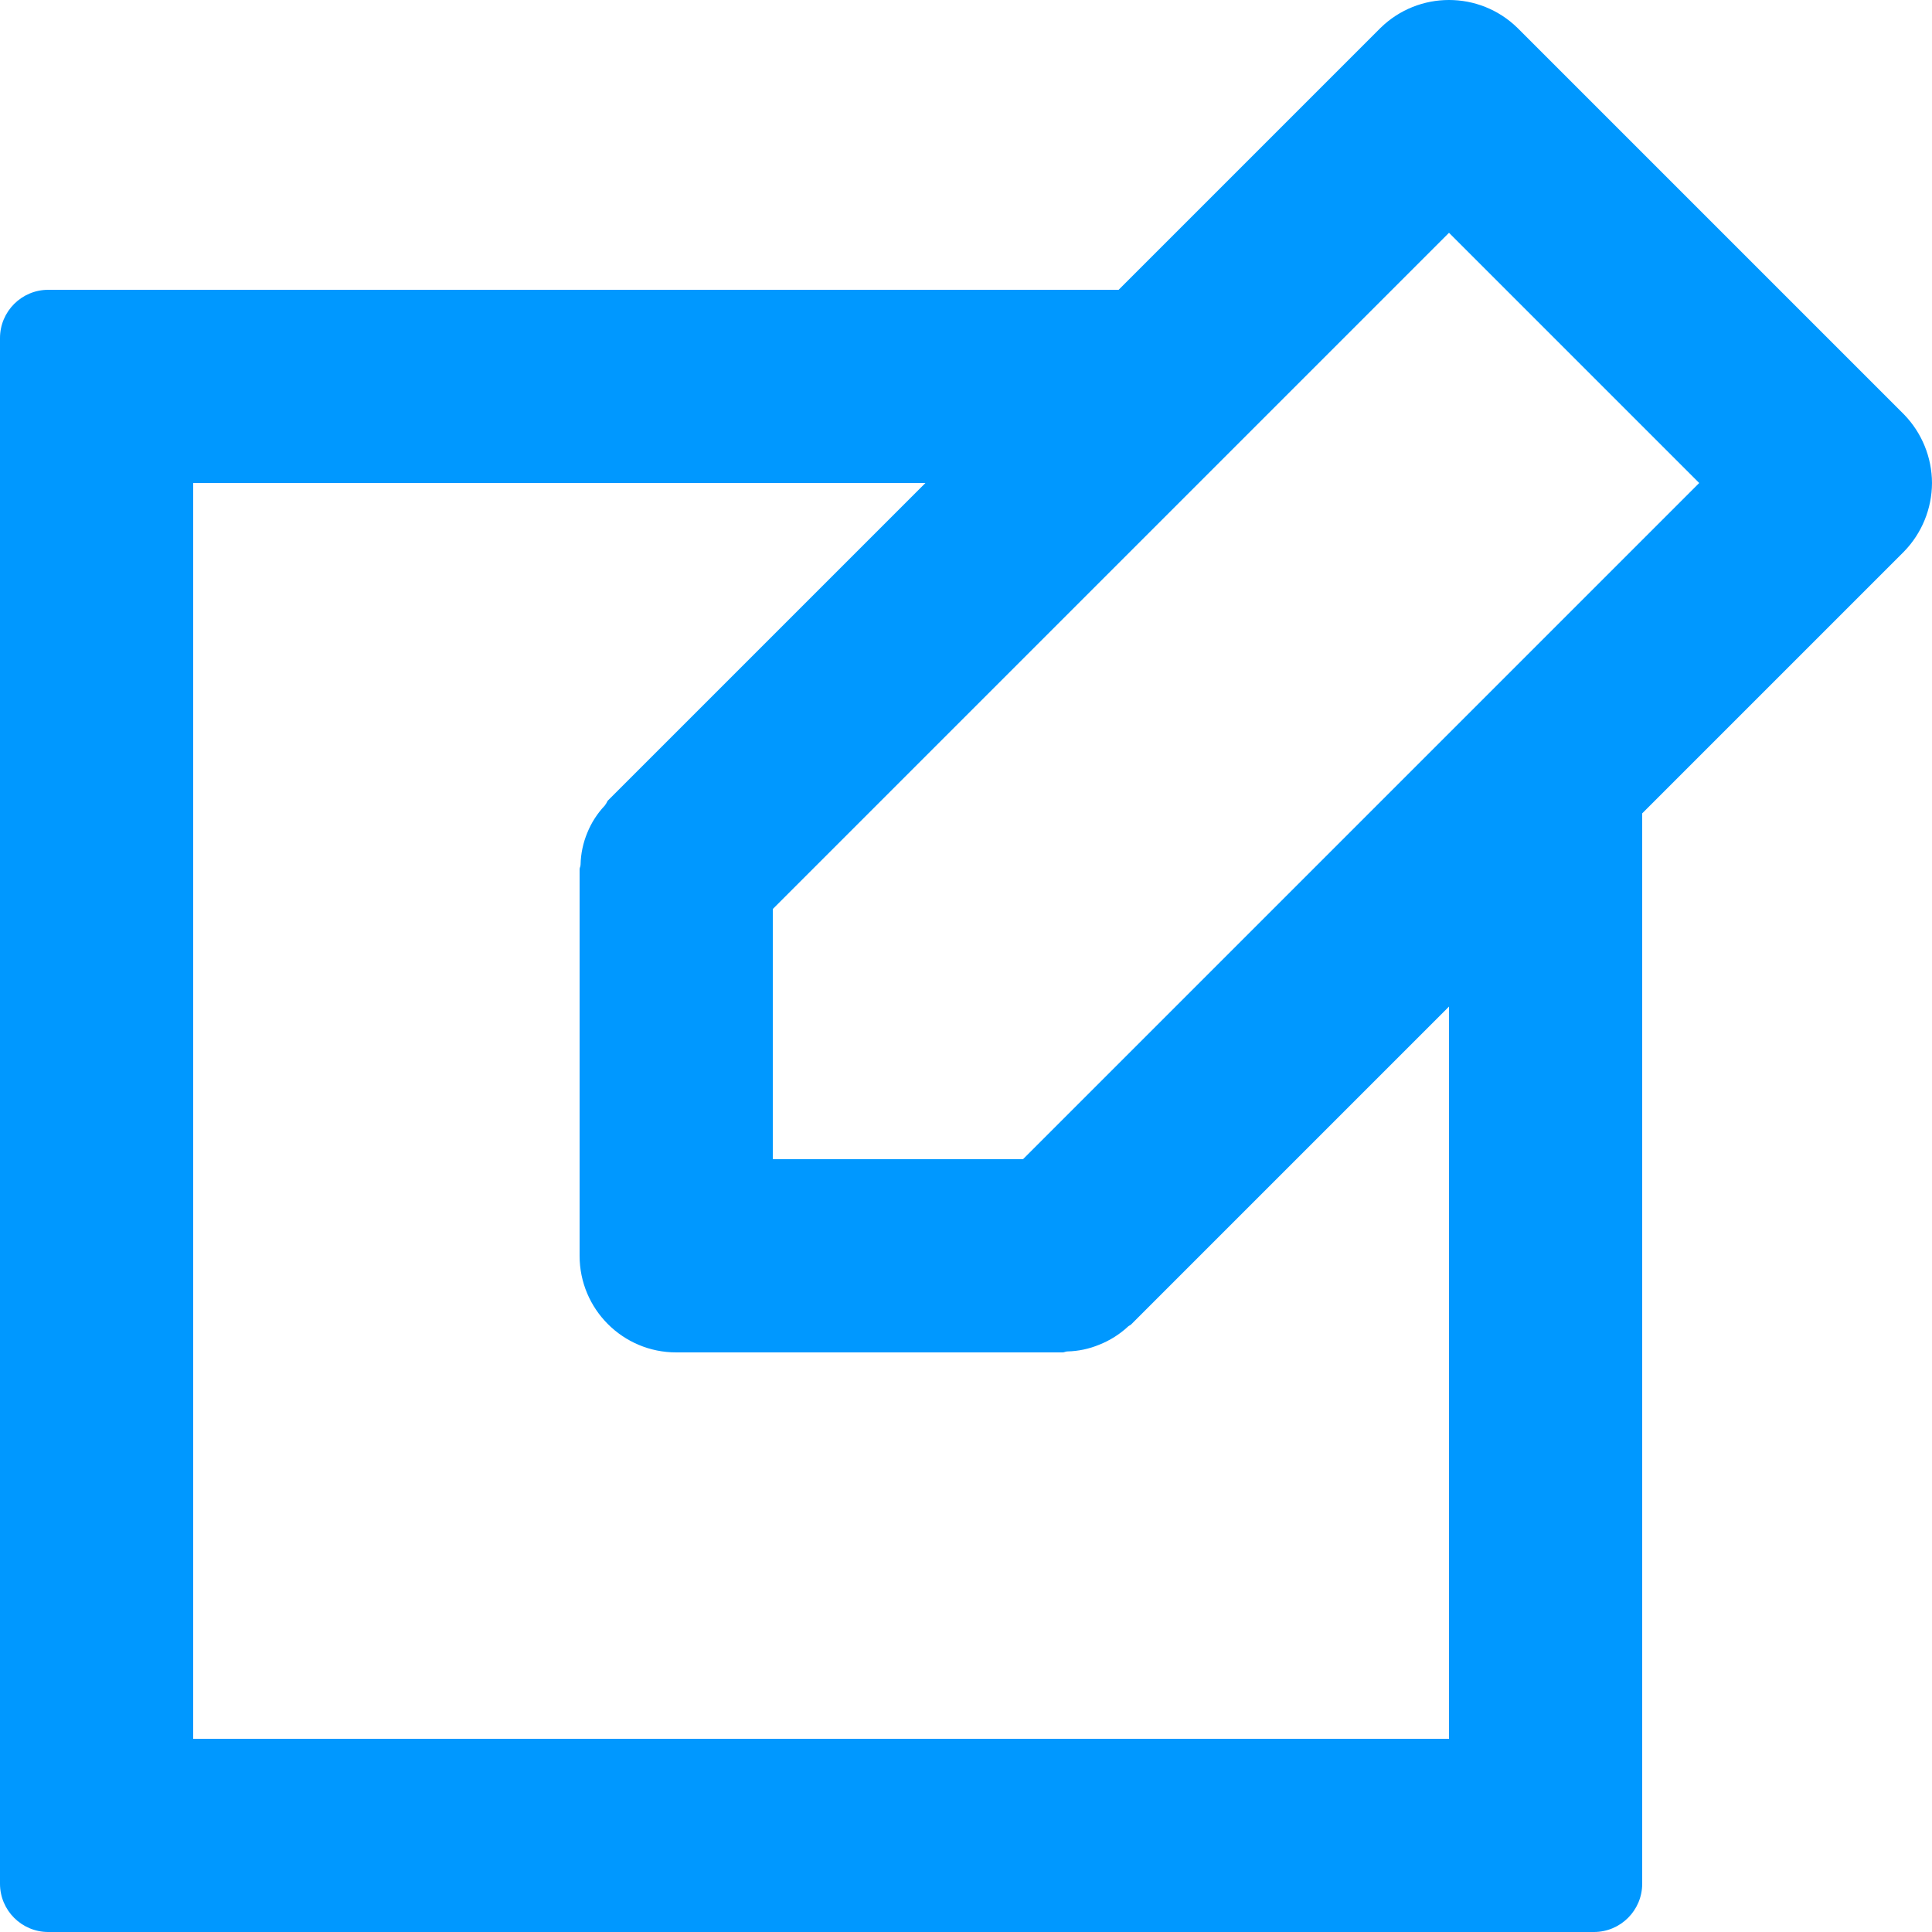
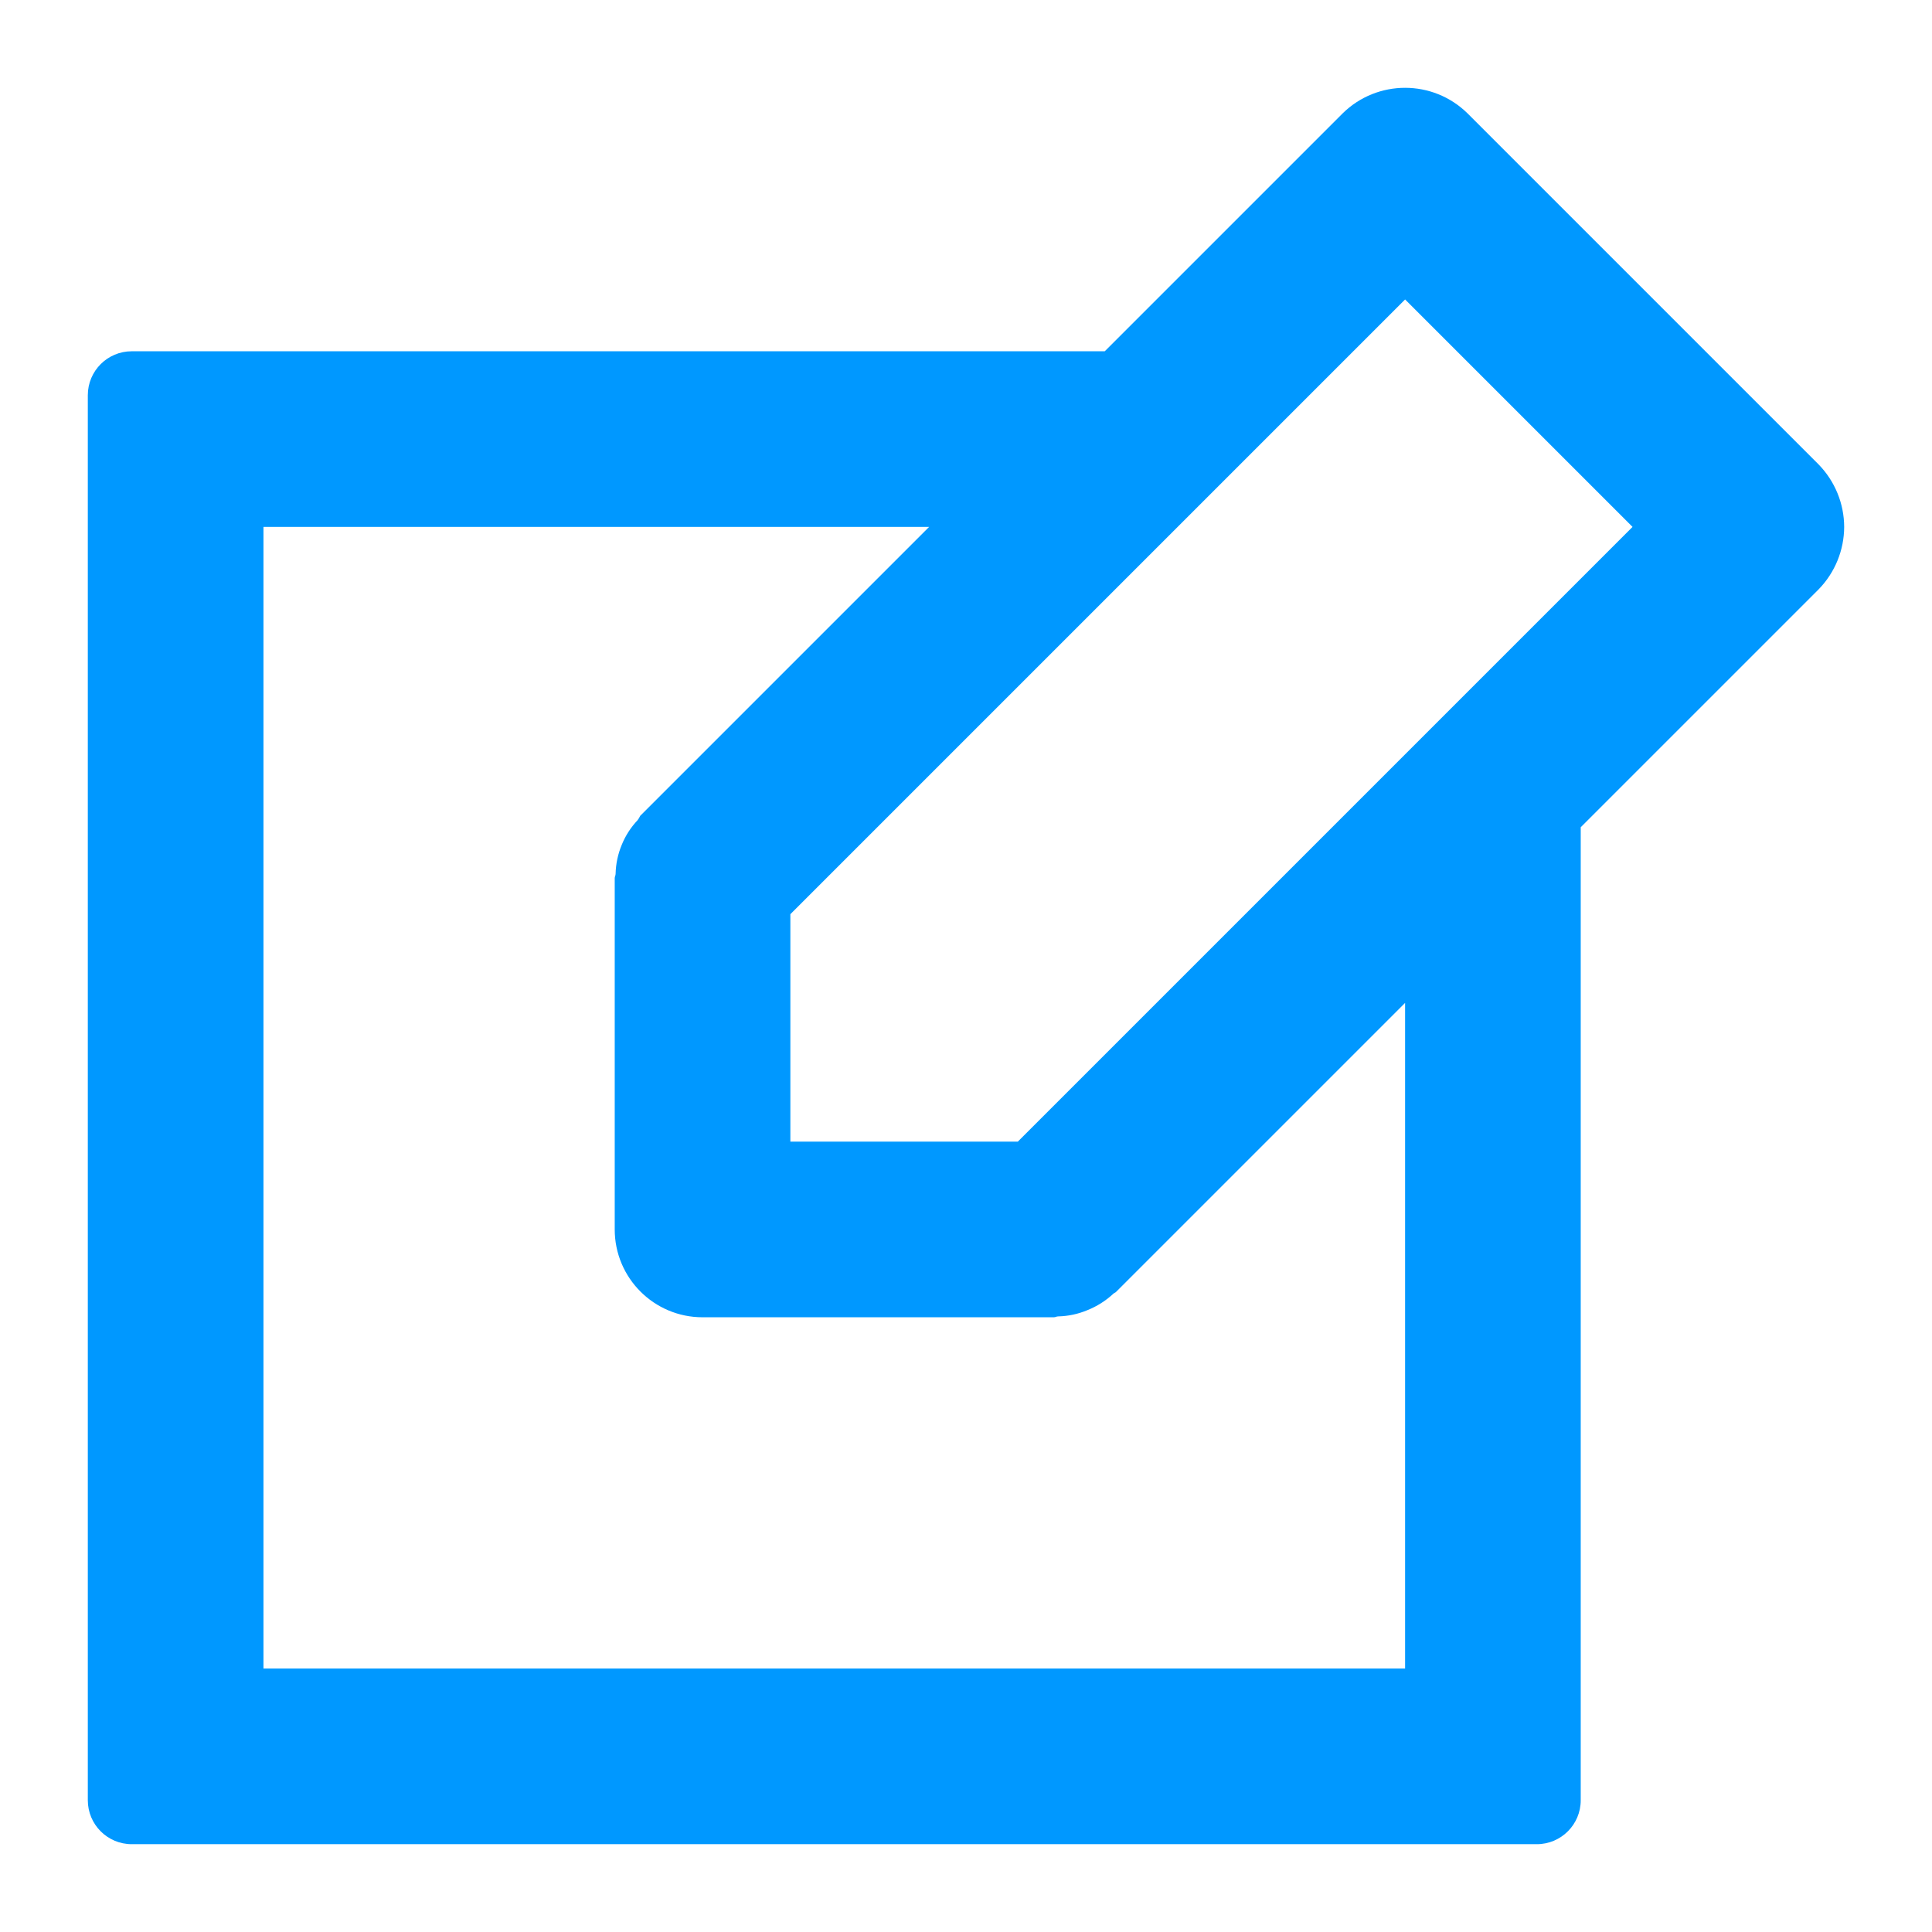
- <svg xmlns="http://www.w3.org/2000/svg" width="20" height="20" viewBox="0 0 20 20">
-   <path fill="#0098ff" d="M40,185a1.024,1.024,0,0,0-.29-.71l-4-4a1.014,1.014,0,0,0-1.42,0L31.58,183H20.5a.5.5,0,0,0-.5.5v16a.5.5,0,0,0,.5.5h16a.5.5,0,0,0,.5-.5V188.42l2.71-2.71A1.024,1.024,0,0,0,40,185Zm-5,13H22V185h7.58l-3.29,3.29a.261.261,0,0,1-.03.05.9.9,0,0,0-.18.28.912.912,0,0,0-.07.33c0,.021-.01.03-.01.05v4a1,1,0,0,0,1,1h4c.02,0,.029-.01.05-.01a.912.912,0,0,0,.33-.07.953.953,0,0,0,.3-.19c.01-.009.02-.009.03-.02L35,190.42Zm2-12.41-2,2L30.59,192H28v-2.59L32.41,185l2-2,.59-.59L37.59,185Z" transform="translate(-20 -180)" />
+ <svg xmlns="http://www.w3.org/2000/svg" width="22" height="22" viewBox="0 0 22 22">
+   <path fill="#0098ff" d="M40,185a1.024,1.024,0,0,0-.29-.71l-4-4a1.014,1.014,0,0,0-1.42,0L31.58,183H20.5a.5.5,0,0,0-.5.5v16a.5.5,0,0,0,.5.5h16a.5.5,0,0,0,.5-.5V188.42l2.71-2.71A1.024,1.024,0,0,0,40,185Zm-5,13H22V185h7.58l-3.29,3.29a.261.261,0,0,1-.03.05.9.9,0,0,0-.18.28.912.912,0,0,0-.07.33c0,.021-.01.03-.01.05v4a1,1,0,0,0,1,1h4c.02,0,.029-.01.05-.01a.912.912,0,0,0,.33-.07.953.953,0,0,0,.3-.19c.01-.009.02-.009.03-.02L35,190.42Zm2-12.41-2,2L30.59,192H28v-2.59L32.41,185l2-2,.59-.59L37.59,185Z" transform="translate(-19 -179)" />
</svg>
